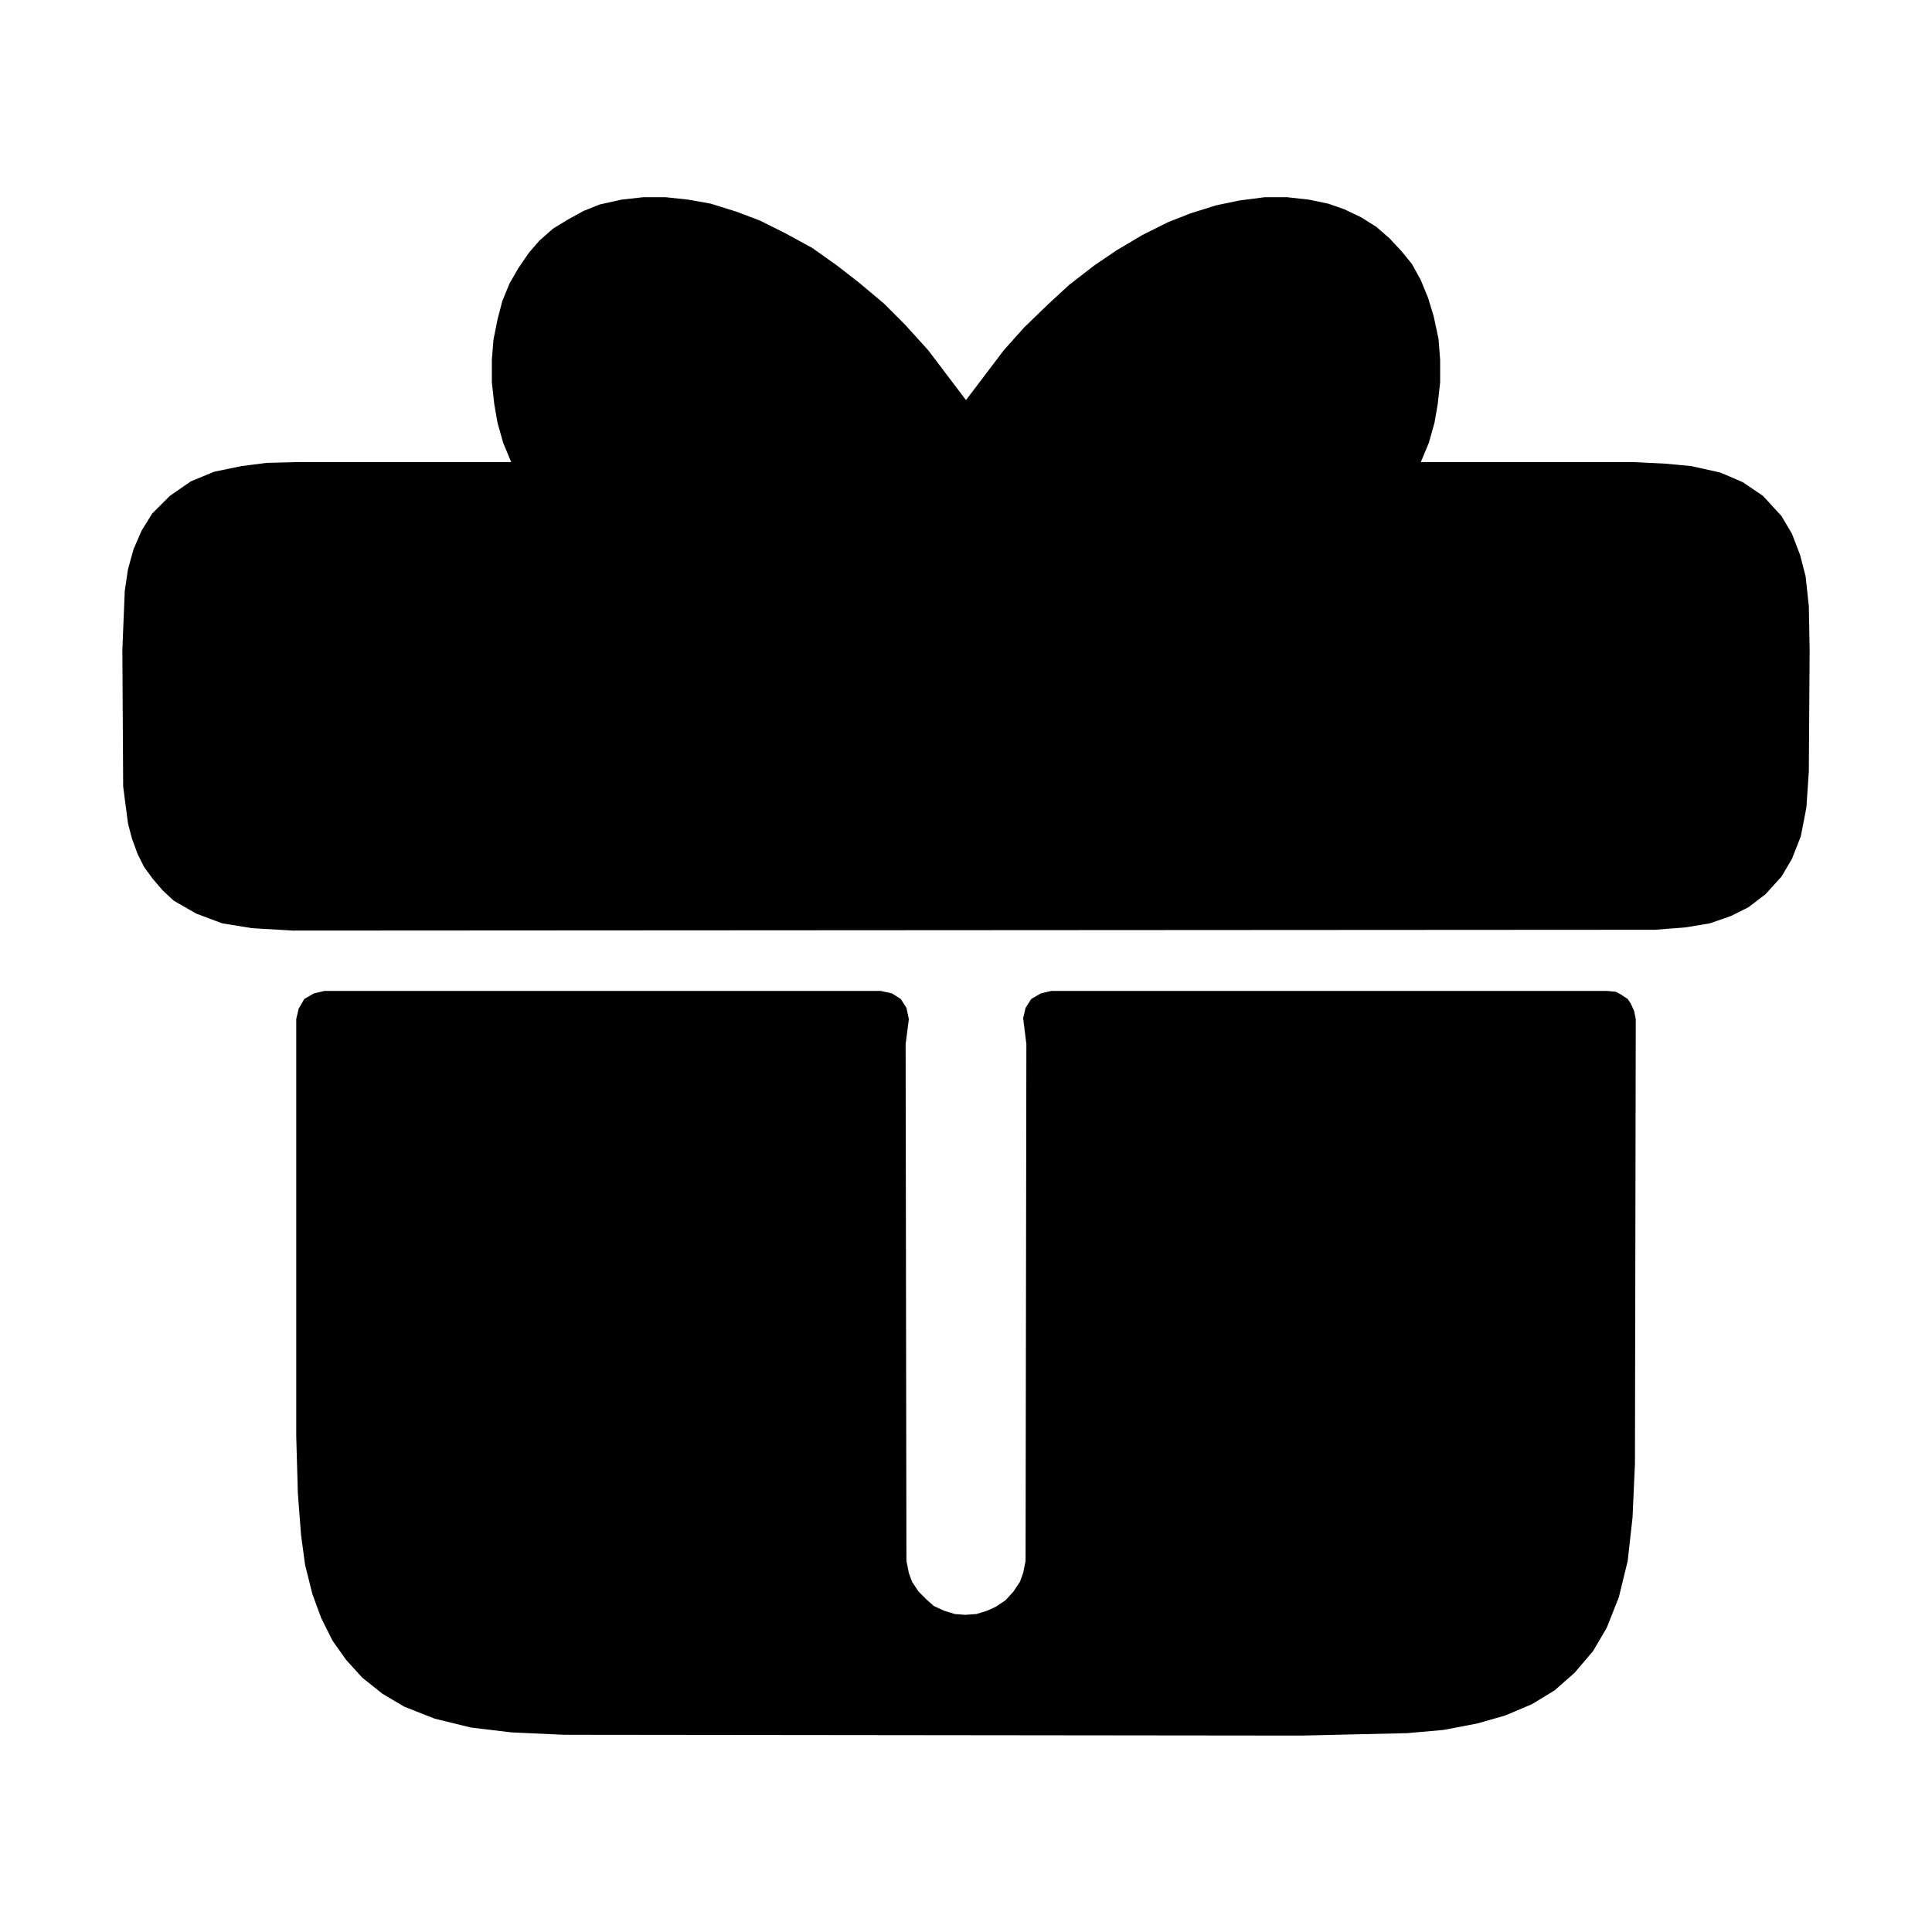
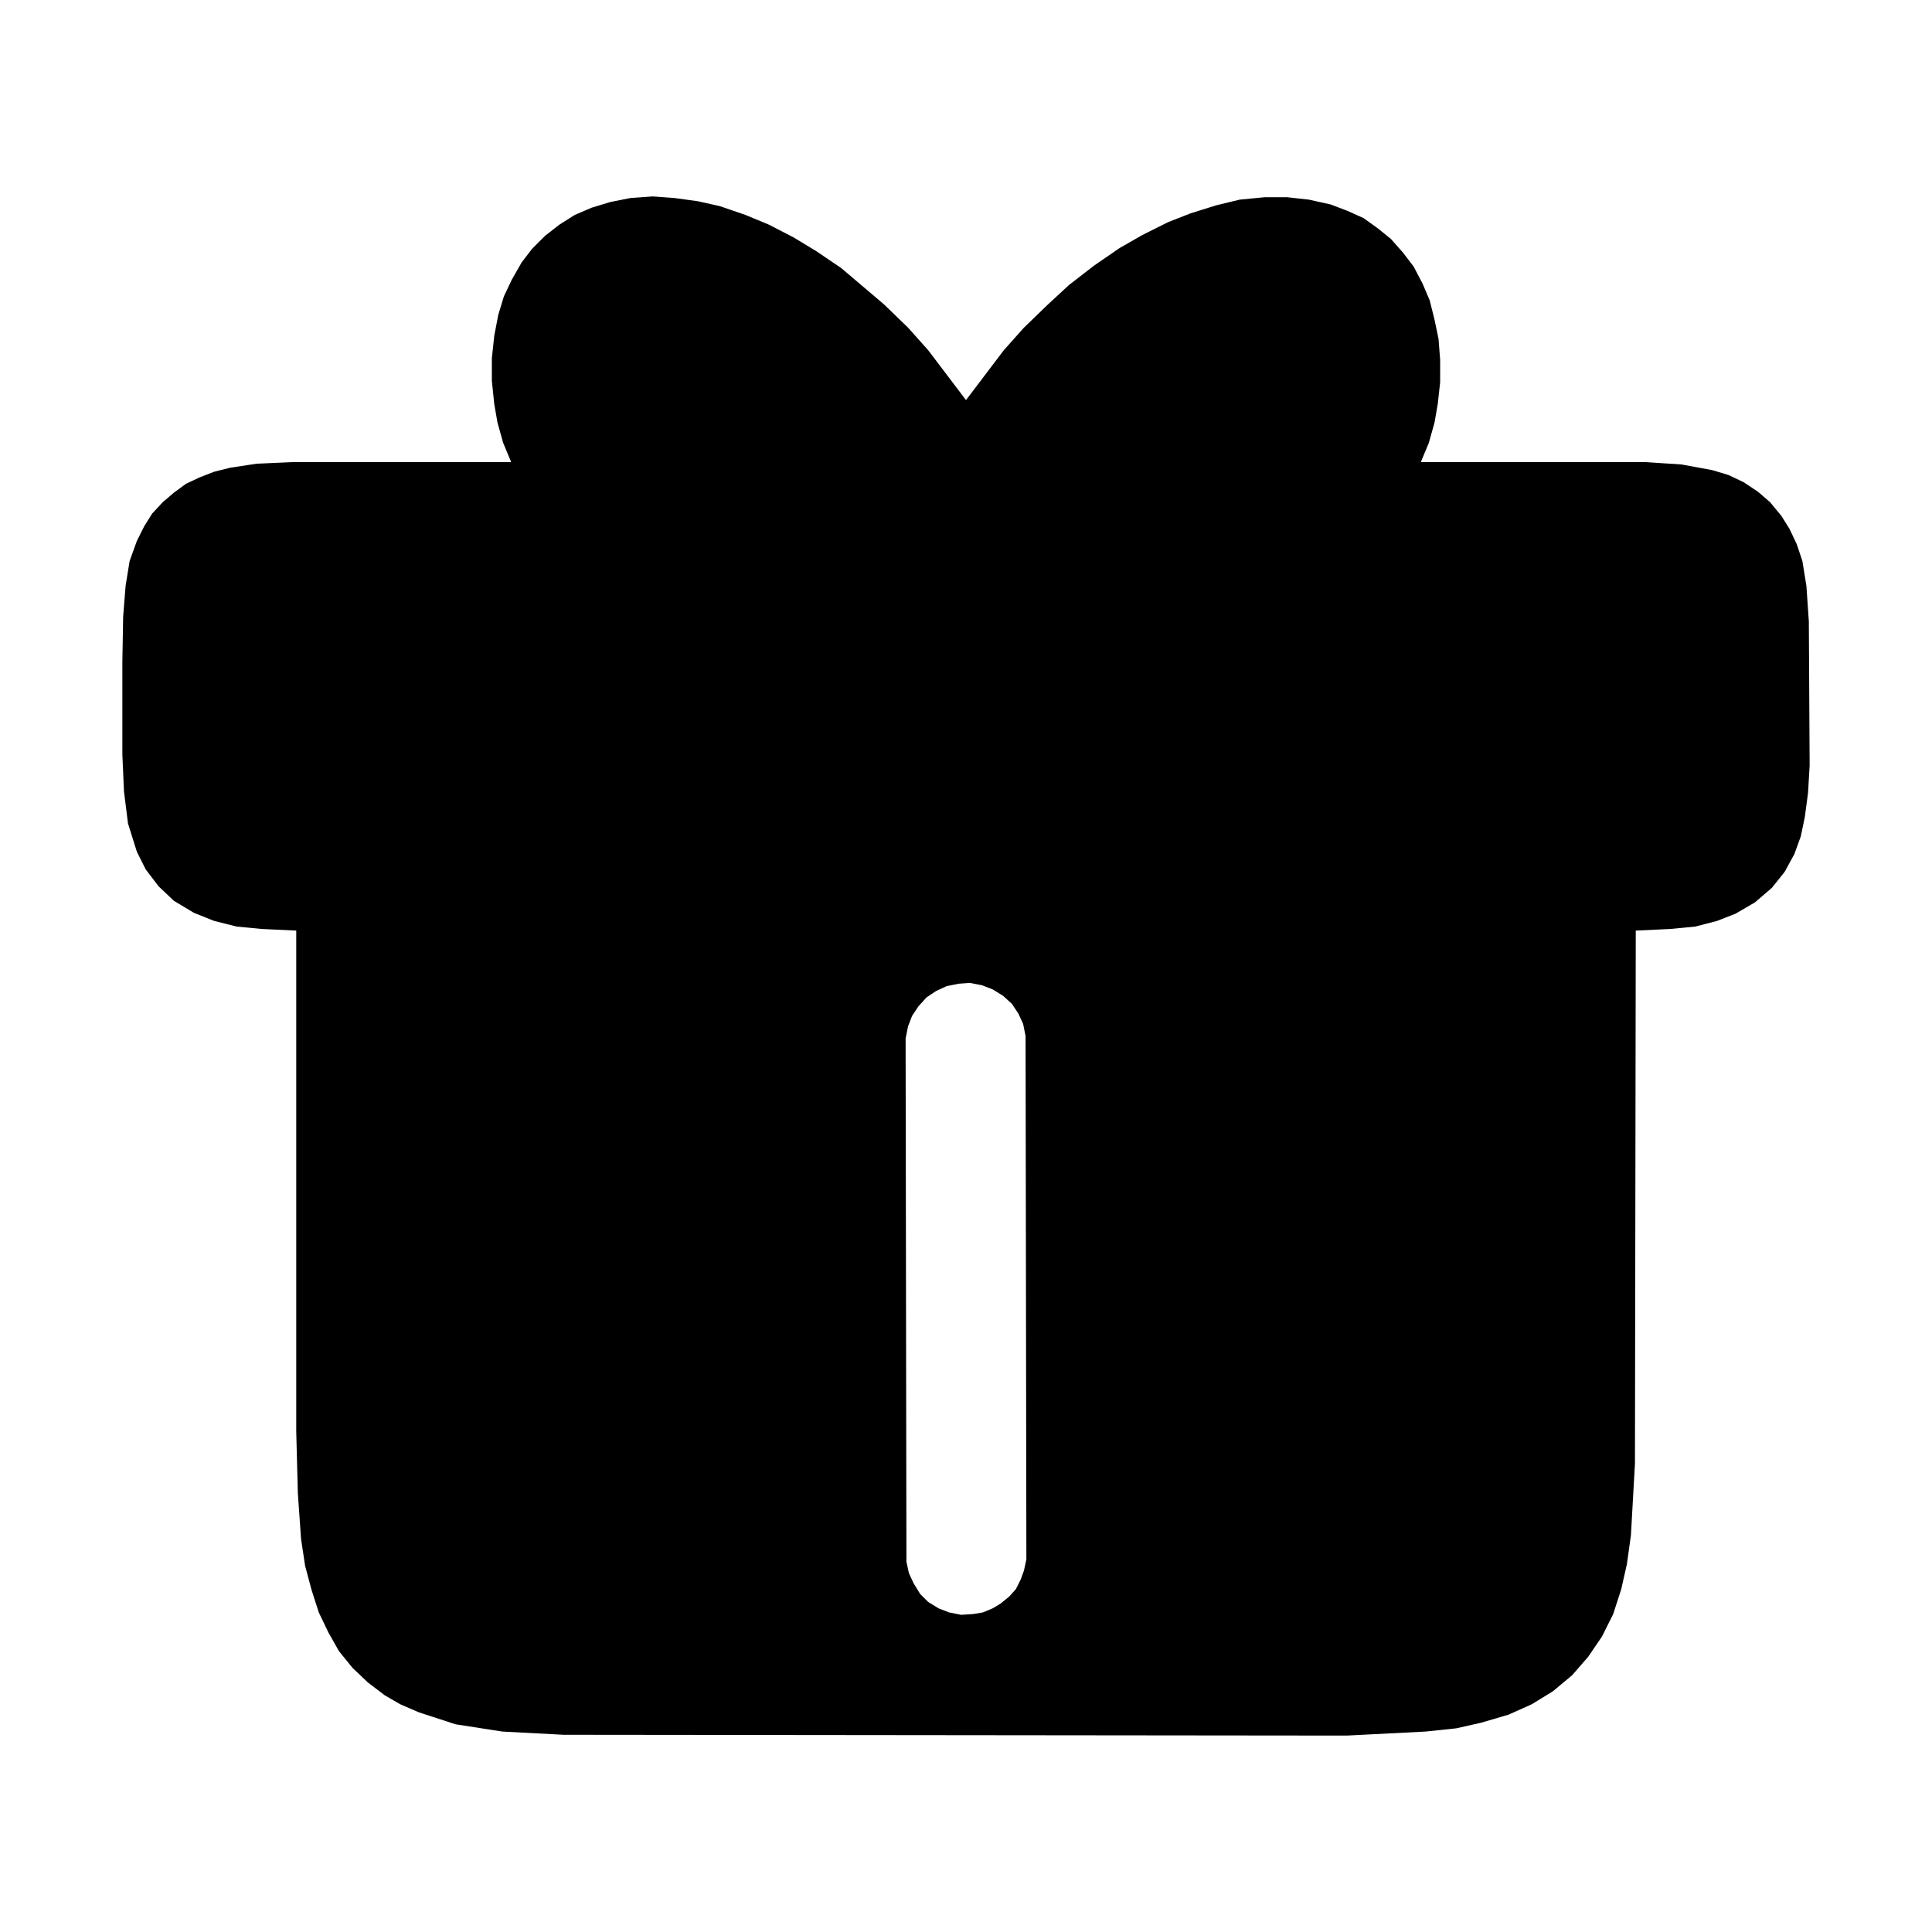
<svg xmlns="http://www.w3.org/2000/svg" viewBox="0 0 24 24" fill="currentColor">
-   <path fill-rule="evenodd" d="M6.35 5.74L3.71 5.74L3.31 5.75L3 5.79L2.66 5.86L2.37 5.98L2.11 6.16L1.89 6.38L1.76 6.59L1.66 6.82L1.59 7.07L1.55 7.34L1.52 8.07L1.53 9.77L1.59 10.23L1.64 10.42L1.71 10.61L1.79 10.77L1.9 10.92L2.02 11.06L2.16 11.19L2.44 11.35L2.76 11.47L3.13 11.53L3.64 11.56L20.56 11.55L20.94 11.52L21.24 11.47L21.5 11.38L21.72 11.27L21.93 11.11L22.13 10.89L22.26 10.67L22.37 10.39L22.44 10.03L22.47 9.58L22.48 8.07L22.47 7.53L22.43 7.16L22.36 6.89L22.26 6.63L22.13 6.41L21.9 6.16L21.65 5.99L21.37 5.87L21.01 5.79L20.69 5.76L20.29 5.74L17.65 5.74L17.75 5.5L17.82 5.25L17.86 5.02L17.89 4.75L17.89 4.47L17.87 4.21L17.81 3.93L17.74 3.7L17.65 3.48L17.54 3.28L17.41 3.12L17.26 2.96L17.1 2.82L16.91 2.7L16.7 2.6L16.5 2.53L16.26 2.48L15.99 2.45L15.71 2.45L15.4 2.49L15.11 2.55L14.79 2.65L14.51 2.76L14.19 2.92L13.87 3.11L13.59 3.3L13.28 3.54L13.02 3.78L12.72 4.07L12.47 4.35L12 4.97L11.53 4.35L11.24 4.03L10.98 3.77L10.67 3.51L10.4 3.3L10.09 3.08L9.76 2.9L9.44 2.74L9.15 2.63L8.83 2.53L8.55 2.48L8.27 2.45L7.99 2.45L7.72 2.48L7.45 2.54L7.25 2.62L7.05 2.73L6.87 2.84L6.7 2.99L6.57 3.14L6.44 3.33L6.33 3.52L6.24 3.74L6.18 3.97L6.13 4.22L6.11 4.47L6.11 4.75L6.14 5.02L6.18 5.25L6.25 5.5ZM4.03 12.31L3.9 12.34L3.78 12.41L3.71 12.53L3.68 12.66L3.68 17.84L3.7 18.55L3.74 19.07L3.79 19.44L3.88 19.8L3.99 20.1L4.13 20.38L4.3 20.62L4.5 20.84L4.75 21.04L5.02 21.2L5.4 21.35L5.85 21.46L6.35 21.52L7 21.55L16.17 21.56L17.48 21.53L17.93 21.49L18.35 21.41L18.7 21.31L19.03 21.17L19.31 21L19.56 20.78L19.79 20.51L19.96 20.22L20.11 19.84L20.22 19.39L20.28 18.85L20.31 18.18L20.32 12.66L20.3 12.56L20.26 12.47L20.22 12.41L20.13 12.35L20.07 12.32L19.97 12.31L13.06 12.31L12.93 12.34L12.81 12.41L12.74 12.52L12.71 12.65L12.75 12.97L12.74 19.39L12.71 19.54L12.67 19.65L12.59 19.77L12.49 19.88L12.37 19.96L12.26 20.01L12.13 20.05L11.99 20.06L11.86 20.05L11.73 20.01L11.6 19.95L11.51 19.87L11.41 19.77L11.33 19.65L11.29 19.54L11.26 19.39L11.25 12.97L11.29 12.66L11.26 12.52L11.19 12.41L11.08 12.34L10.94 12.31Z" />
+   <path fill-rule="evenodd" d="M3.68 11.56L3.68 17.78L3.7 18.55L3.74 19.12L3.79 19.45L3.87 19.75L3.96 20.03L4.08 20.28L4.21 20.51L4.38 20.72L4.57 20.9L4.78 21.06L4.97 21.17L5.2 21.27L5.66 21.42L6.24 21.51L7 21.55L16.73 21.56L17.71 21.51L18.09 21.47L18.4 21.4L18.74 21.3L19.03 21.17L19.29 21.01L19.53 20.81L19.73 20.58L19.9 20.33L20.04 20.05L20.14 19.74L20.21 19.43L20.26 19.07L20.31 18.18L20.32 11.56L20.75 11.54L21.06 11.51L21.33 11.44L21.56 11.35L21.8 11.21L22.01 11.03L22.17 10.83L22.29 10.61L22.37 10.39L22.42 10.15L22.46 9.85L22.48 9.51L22.47 7.72L22.44 7.28L22.39 6.97L22.32 6.76L22.23 6.57L22.13 6.41L21.99 6.24L21.84 6.11L21.66 5.99L21.47 5.9L21.27 5.84L20.89 5.77L20.43 5.74L17.65 5.74L17.75 5.5L17.82 5.25L17.86 5.02L17.89 4.75L17.89 4.47L17.87 4.21L17.82 3.97L17.76 3.73L17.67 3.52L17.56 3.31L17.43 3.14L17.28 2.97L17.12 2.84L16.94 2.71L16.74 2.62L16.53 2.54L16.26 2.48L15.99 2.45L15.71 2.45L15.4 2.48L15.11 2.55L14.79 2.65L14.51 2.76L14.19 2.92L13.91 3.08L13.59 3.3L13.28 3.54L13.02 3.78L12.72 4.07L12.47 4.35L12 4.97L11.53 4.35L11.28 4.07L10.98 3.78L10.45 3.33L10.14 3.12L9.86 2.95L9.55 2.79L9.26 2.67L8.94 2.56L8.67 2.5L8.38 2.46L8.11 2.44L7.83 2.46L7.58 2.51L7.35 2.58L7.14 2.67L6.95 2.79L6.77 2.93L6.61 3.09L6.48 3.26L6.36 3.47L6.26 3.68L6.19 3.91L6.14 4.17L6.11 4.45L6.11 4.73L6.14 5.02L6.18 5.25L6.25 5.5L6.35 5.74L3.64 5.74L3.19 5.76L2.86 5.81L2.66 5.86L2.48 5.93L2.31 6.01L2.16 6.12L2.02 6.24L1.89 6.38L1.79 6.54L1.7 6.72L1.61 6.97L1.56 7.28L1.53 7.66L1.52 8.22L1.52 9.37L1.54 9.83L1.59 10.23L1.7 10.58L1.81 10.8L1.97 11.01L2.16 11.19L2.41 11.34L2.66 11.44L2.94 11.51L3.25 11.54ZM11.25 13.07L11.25 12.9L11.28 12.75L11.33 12.62L11.41 12.5L11.51 12.39L11.63 12.31L11.76 12.25L11.91 12.22L12.05 12.21L12.2 12.24L12.33 12.29L12.46 12.37L12.57 12.47L12.65 12.59L12.71 12.72L12.74 12.87L12.75 19.37L12.72 19.51L12.68 19.62L12.62 19.74L12.54 19.83L12.43 19.92L12.33 19.98L12.21 20.03L12.09 20.05L11.94 20.06L11.79 20.03L11.66 19.98L11.53 19.9L11.43 19.8L11.35 19.67L11.29 19.54L11.26 19.4Z" />
</svg>
